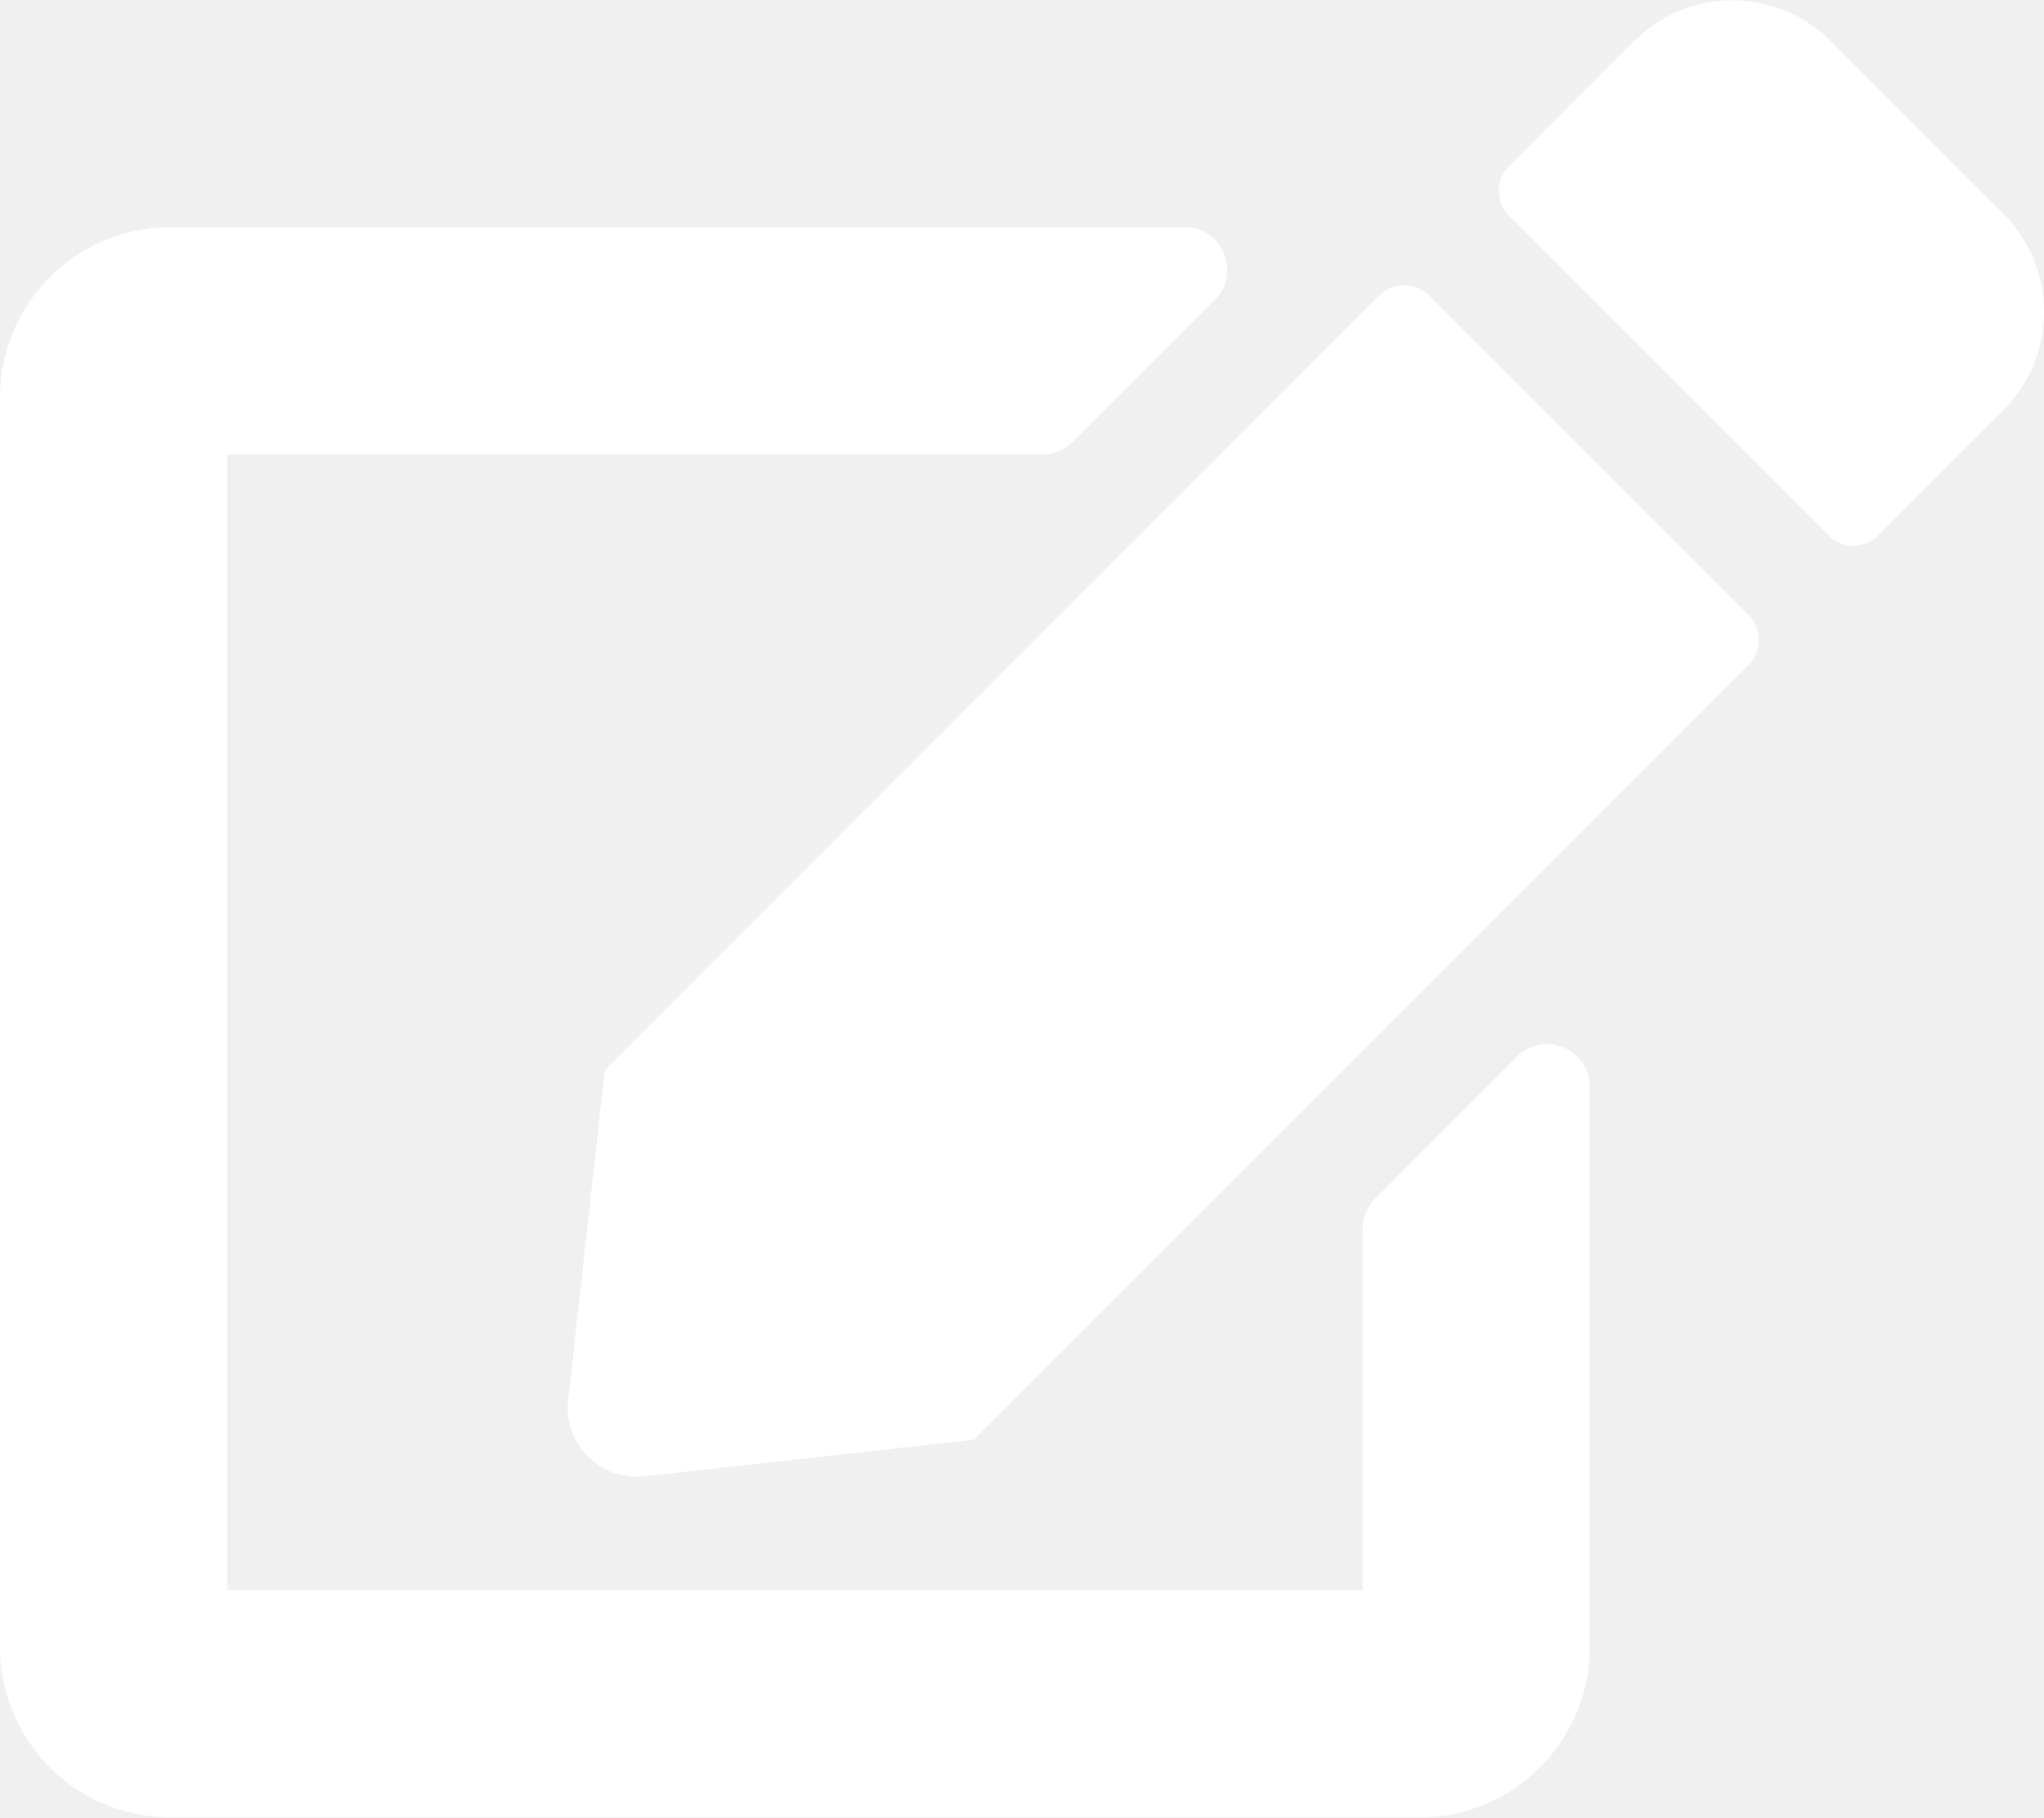
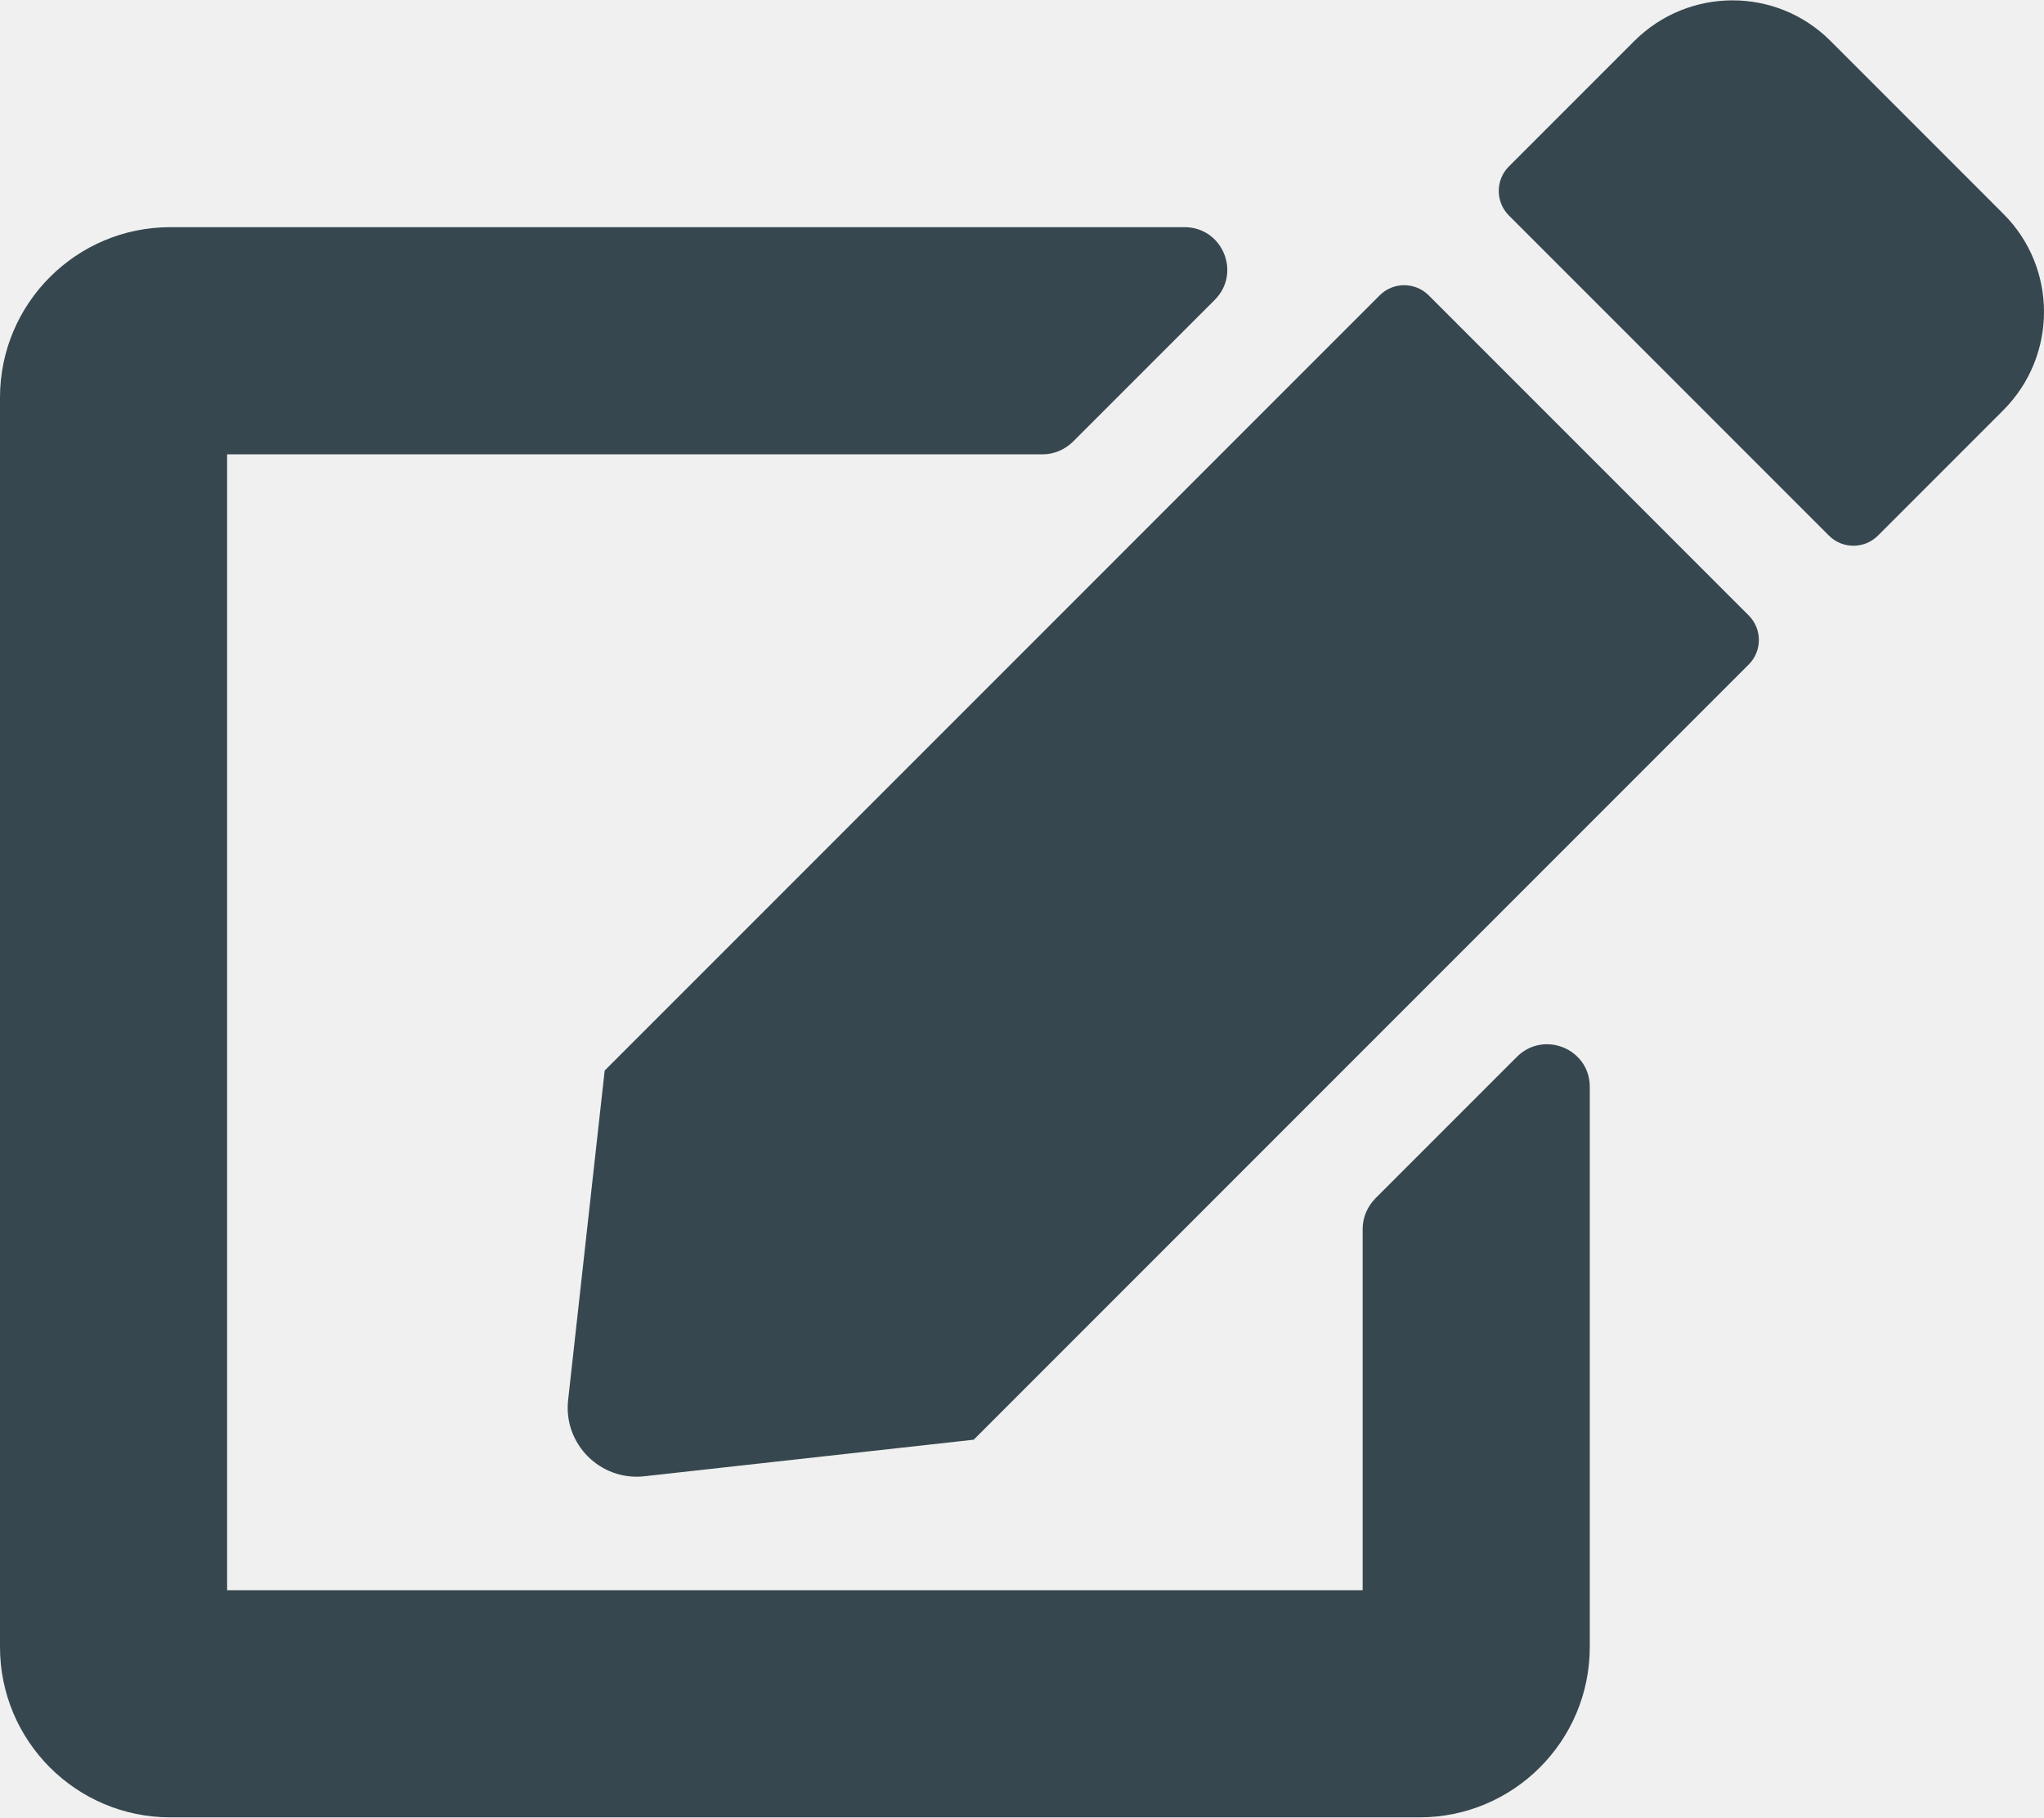
<svg xmlns="http://www.w3.org/2000/svg" aria-hidden="true" focusable="false" data-prefix="fas" data-icon="edit" class="svg-inline--fa fa-edit fa-w-18" role="img" viewBox="0 0 576 512">
-   <path fill="white" d="M402.6 83.2l90.2 90.2c3.8 3.8 3.8 10 0 13.8L274.4 405.6l-92.8 10.3c-12.4 1.4-22.9-9.1-21.5-21.5l10.3-92.8L388.8 83.2c3.8-3.8 10-3.8 13.8 0zm162-22.9l-48.8-48.8c-15.2-15.2-39.9-15.2-55.2 0l-35.4 35.4c-3.8 3.8-3.8 10 0 13.8l90.2 90.2c3.8 3.8 10 3.8 13.8 0l35.4-35.4c15.2-15.3 15.2-40 0-55.2zM384 346.2V448H64V128h229.8c3.2 0 6.2-1.3 8.5-3.5l40-40c7.6-7.6 2.2-20.5-8.5-20.5H48C21.5 64 0 85.5 0 112v352c0 26.5 21.5 48 48 48h352c26.5 0 48-21.5 48-48V306.2c0-10.7-12.9-16-20.5-8.5l-40 40c-2.2 2.3-3.5 5.3-3.5 8.5z" />
+   <path fill="#37474F" d="M402.6 83.2l90.2 90.2c3.8 3.8 3.8 10 0 13.8L274.4 405.6l-92.8 10.3c-12.4 1.4-22.9-9.1-21.5-21.5l10.3-92.8L388.8 83.2c3.8-3.8 10-3.8 13.8 0zm162-22.9l-48.8-48.8c-15.2-15.2-39.9-15.2-55.2 0l-35.4 35.4c-3.8 3.8-3.8 10 0 13.8l90.2 90.2c3.8 3.8 10 3.8 13.8 0l35.4-35.4c15.2-15.3 15.2-40 0-55.2zM384 346.2V448H64V128h229.8c3.2 0 6.2-1.3 8.5-3.5l40-40c7.6-7.6 2.2-20.5-8.5-20.5H48C21.5 64 0 85.5 0 112v352c0 26.5 21.5 48 48 48h352c26.5 0 48-21.5 48-48V306.2c0-10.7-12.9-16-20.5-8.5l-40 40c-2.2 2.3-3.5 5.3-3.5 8.5z" />
</svg>
